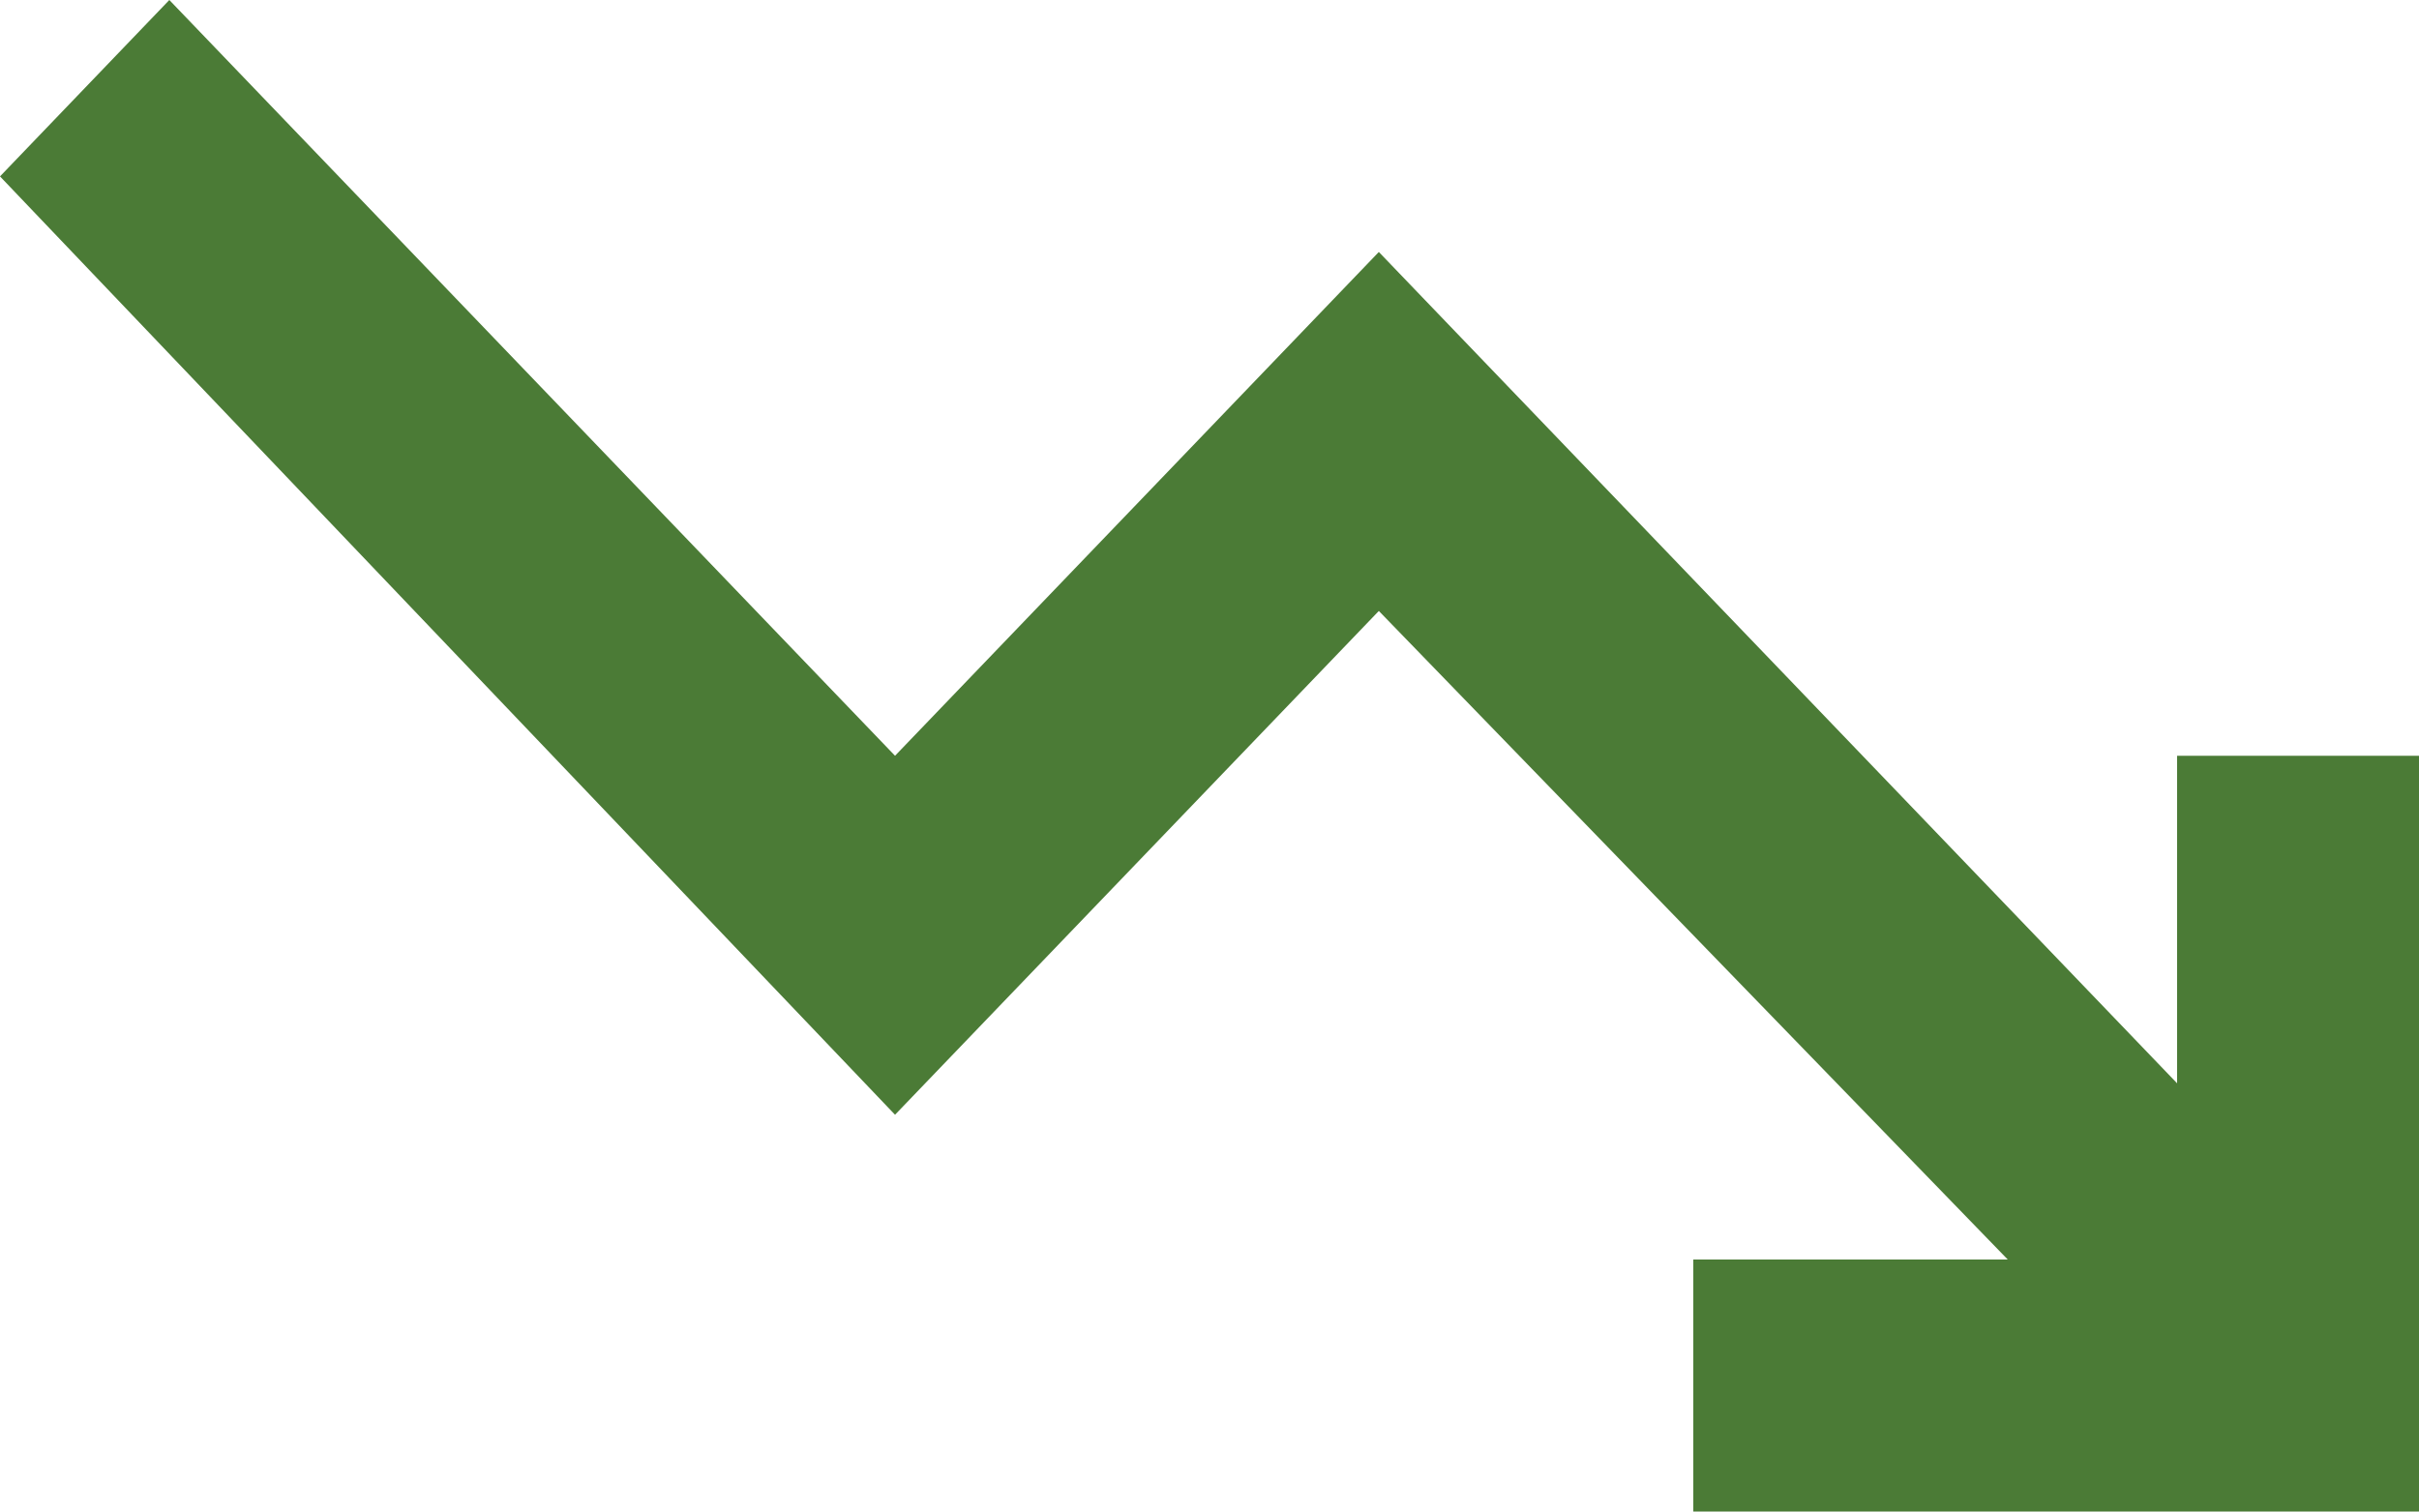
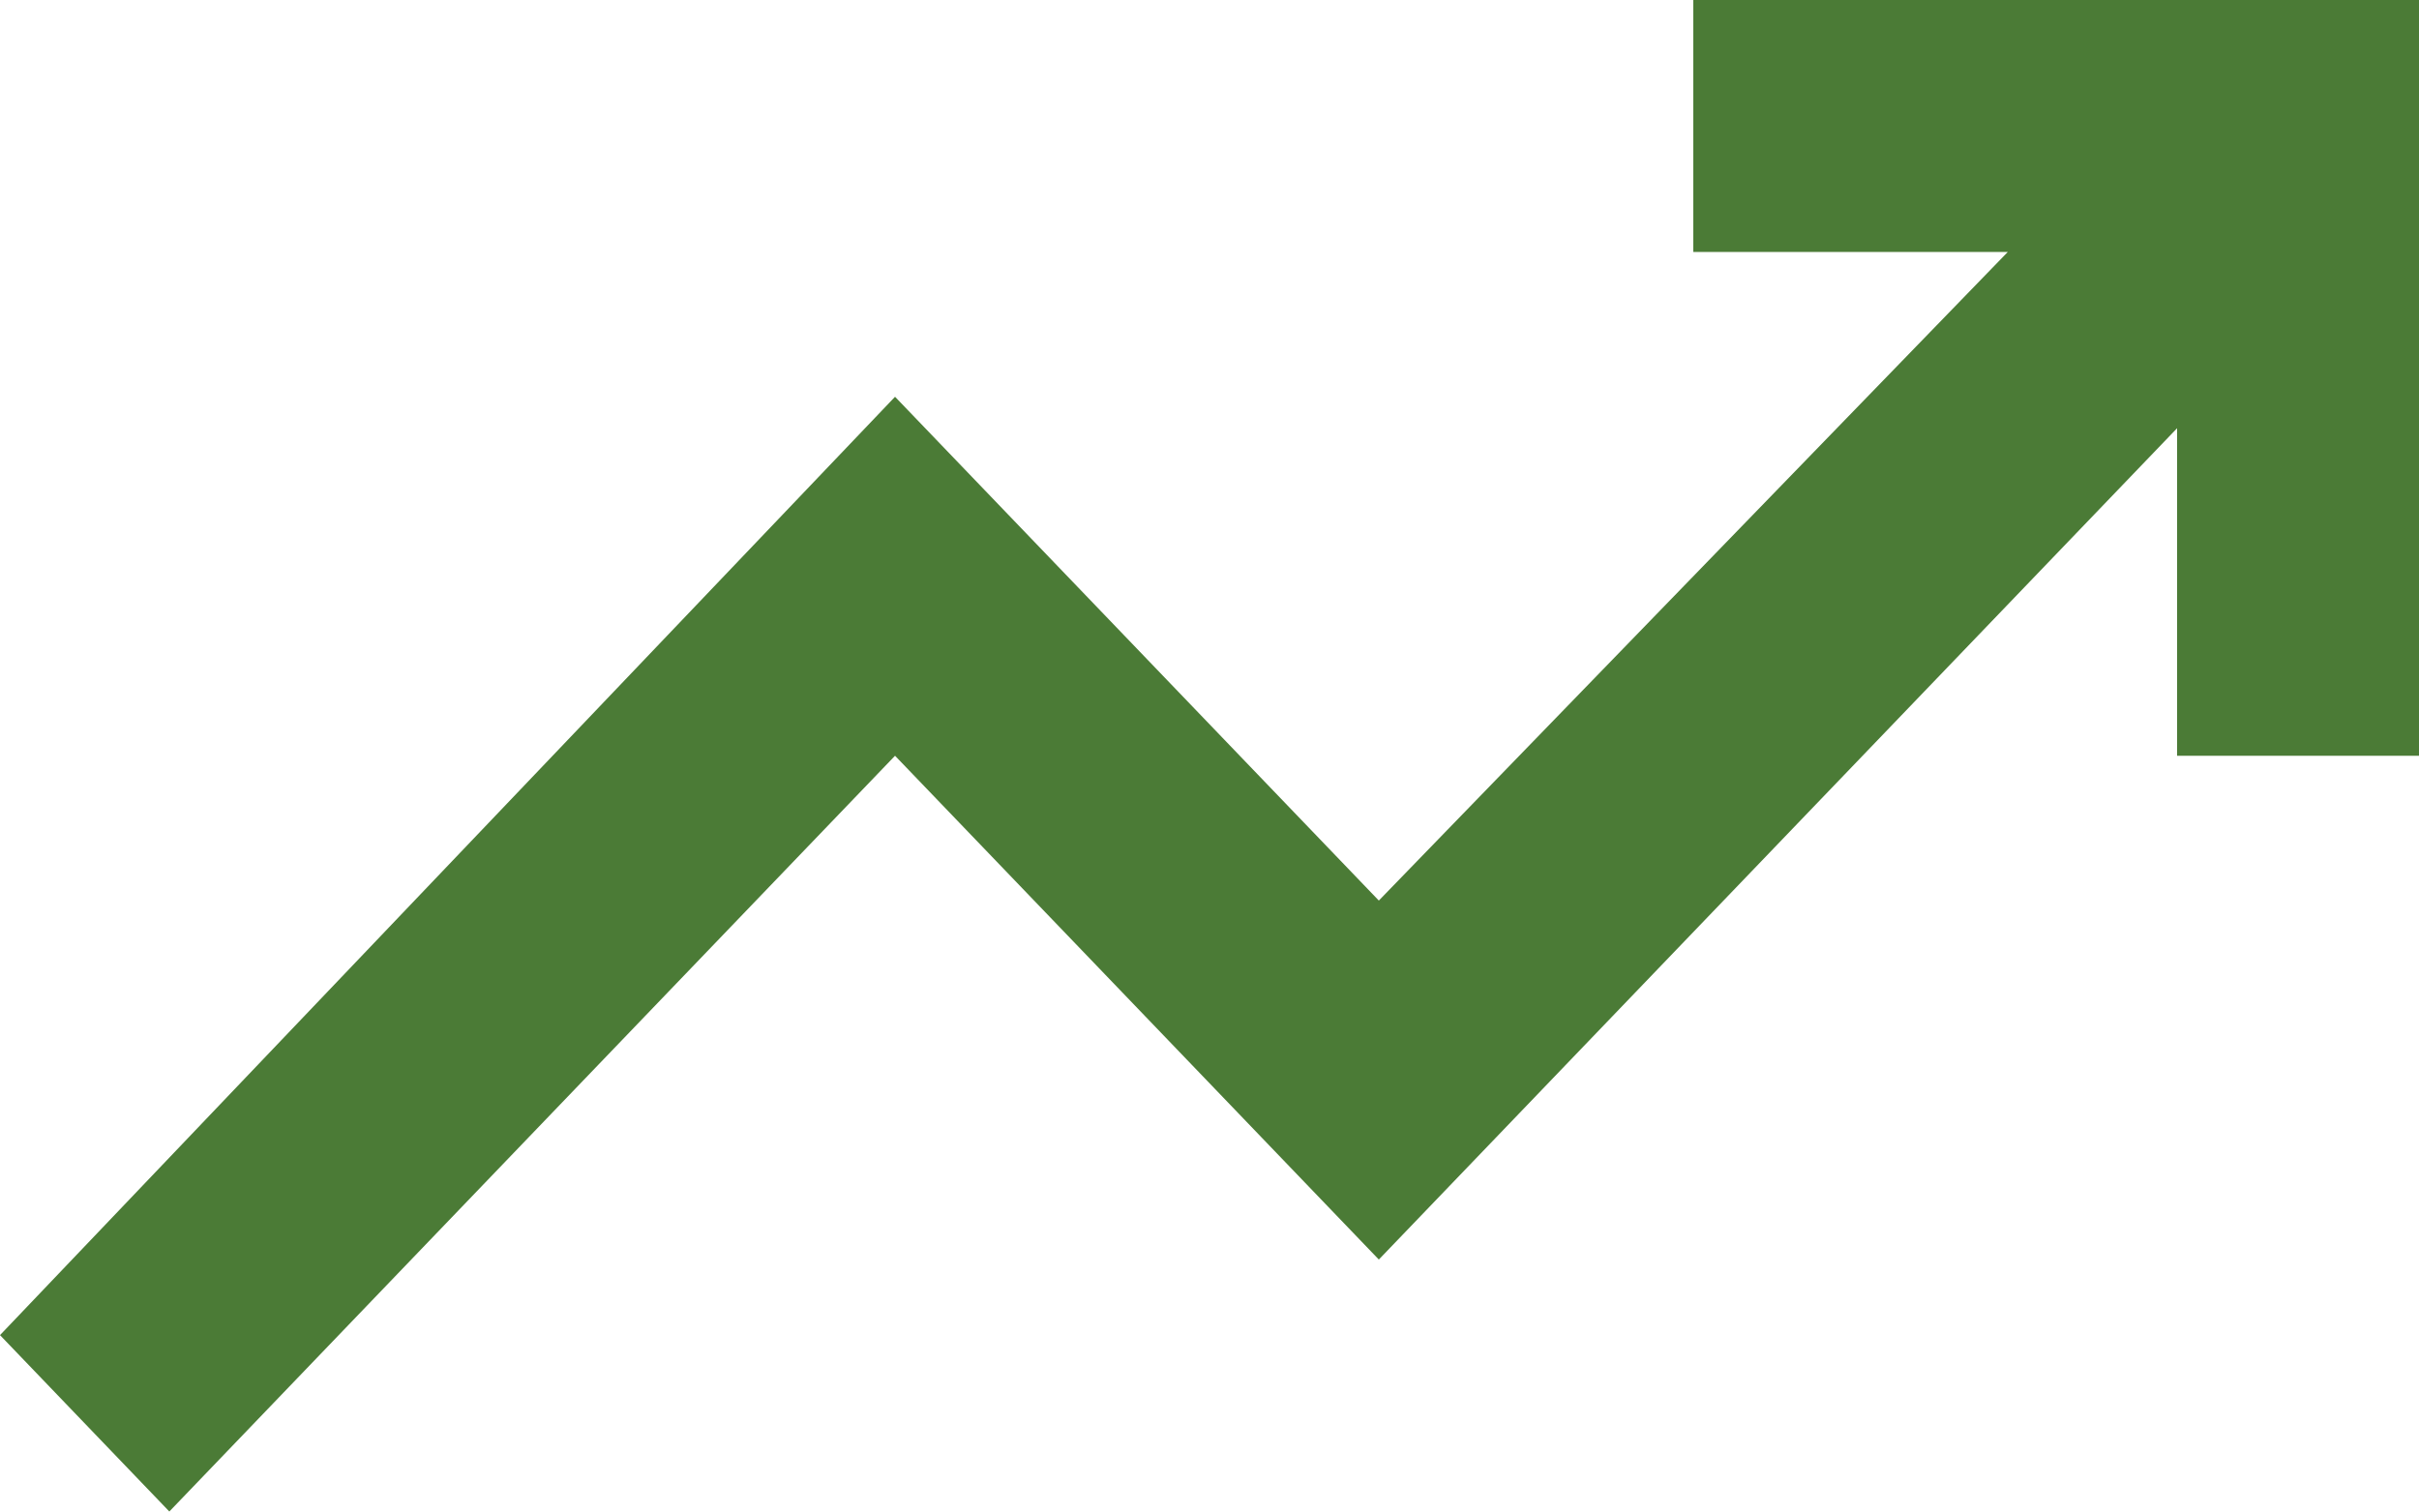
<svg xmlns="http://www.w3.org/2000/svg" preserveAspectRatio="none" overflow="visible" style="display: block;" width="16" height="10" viewBox="0 0 16 10" fill="none">
-   <path id="Vector" d="M11.2 10V8.333H13.28L9.12 4.042L5.92 7.375L0 1.167L1.12 0L5.92 5L9.12 1.667L14.4 7.167V5H16V10H11.2Z" fill="#4B7B36" />
+   <path id="Vector" d="M11.2 0V1.667H13.28L9.12 5.958L5.92 2.625L0 8.833L1.12 10L5.92 5L9.12 8.333L14.4 2.833V5H16V0H11.2Z" fill="#4B7B36" />
</svg>
